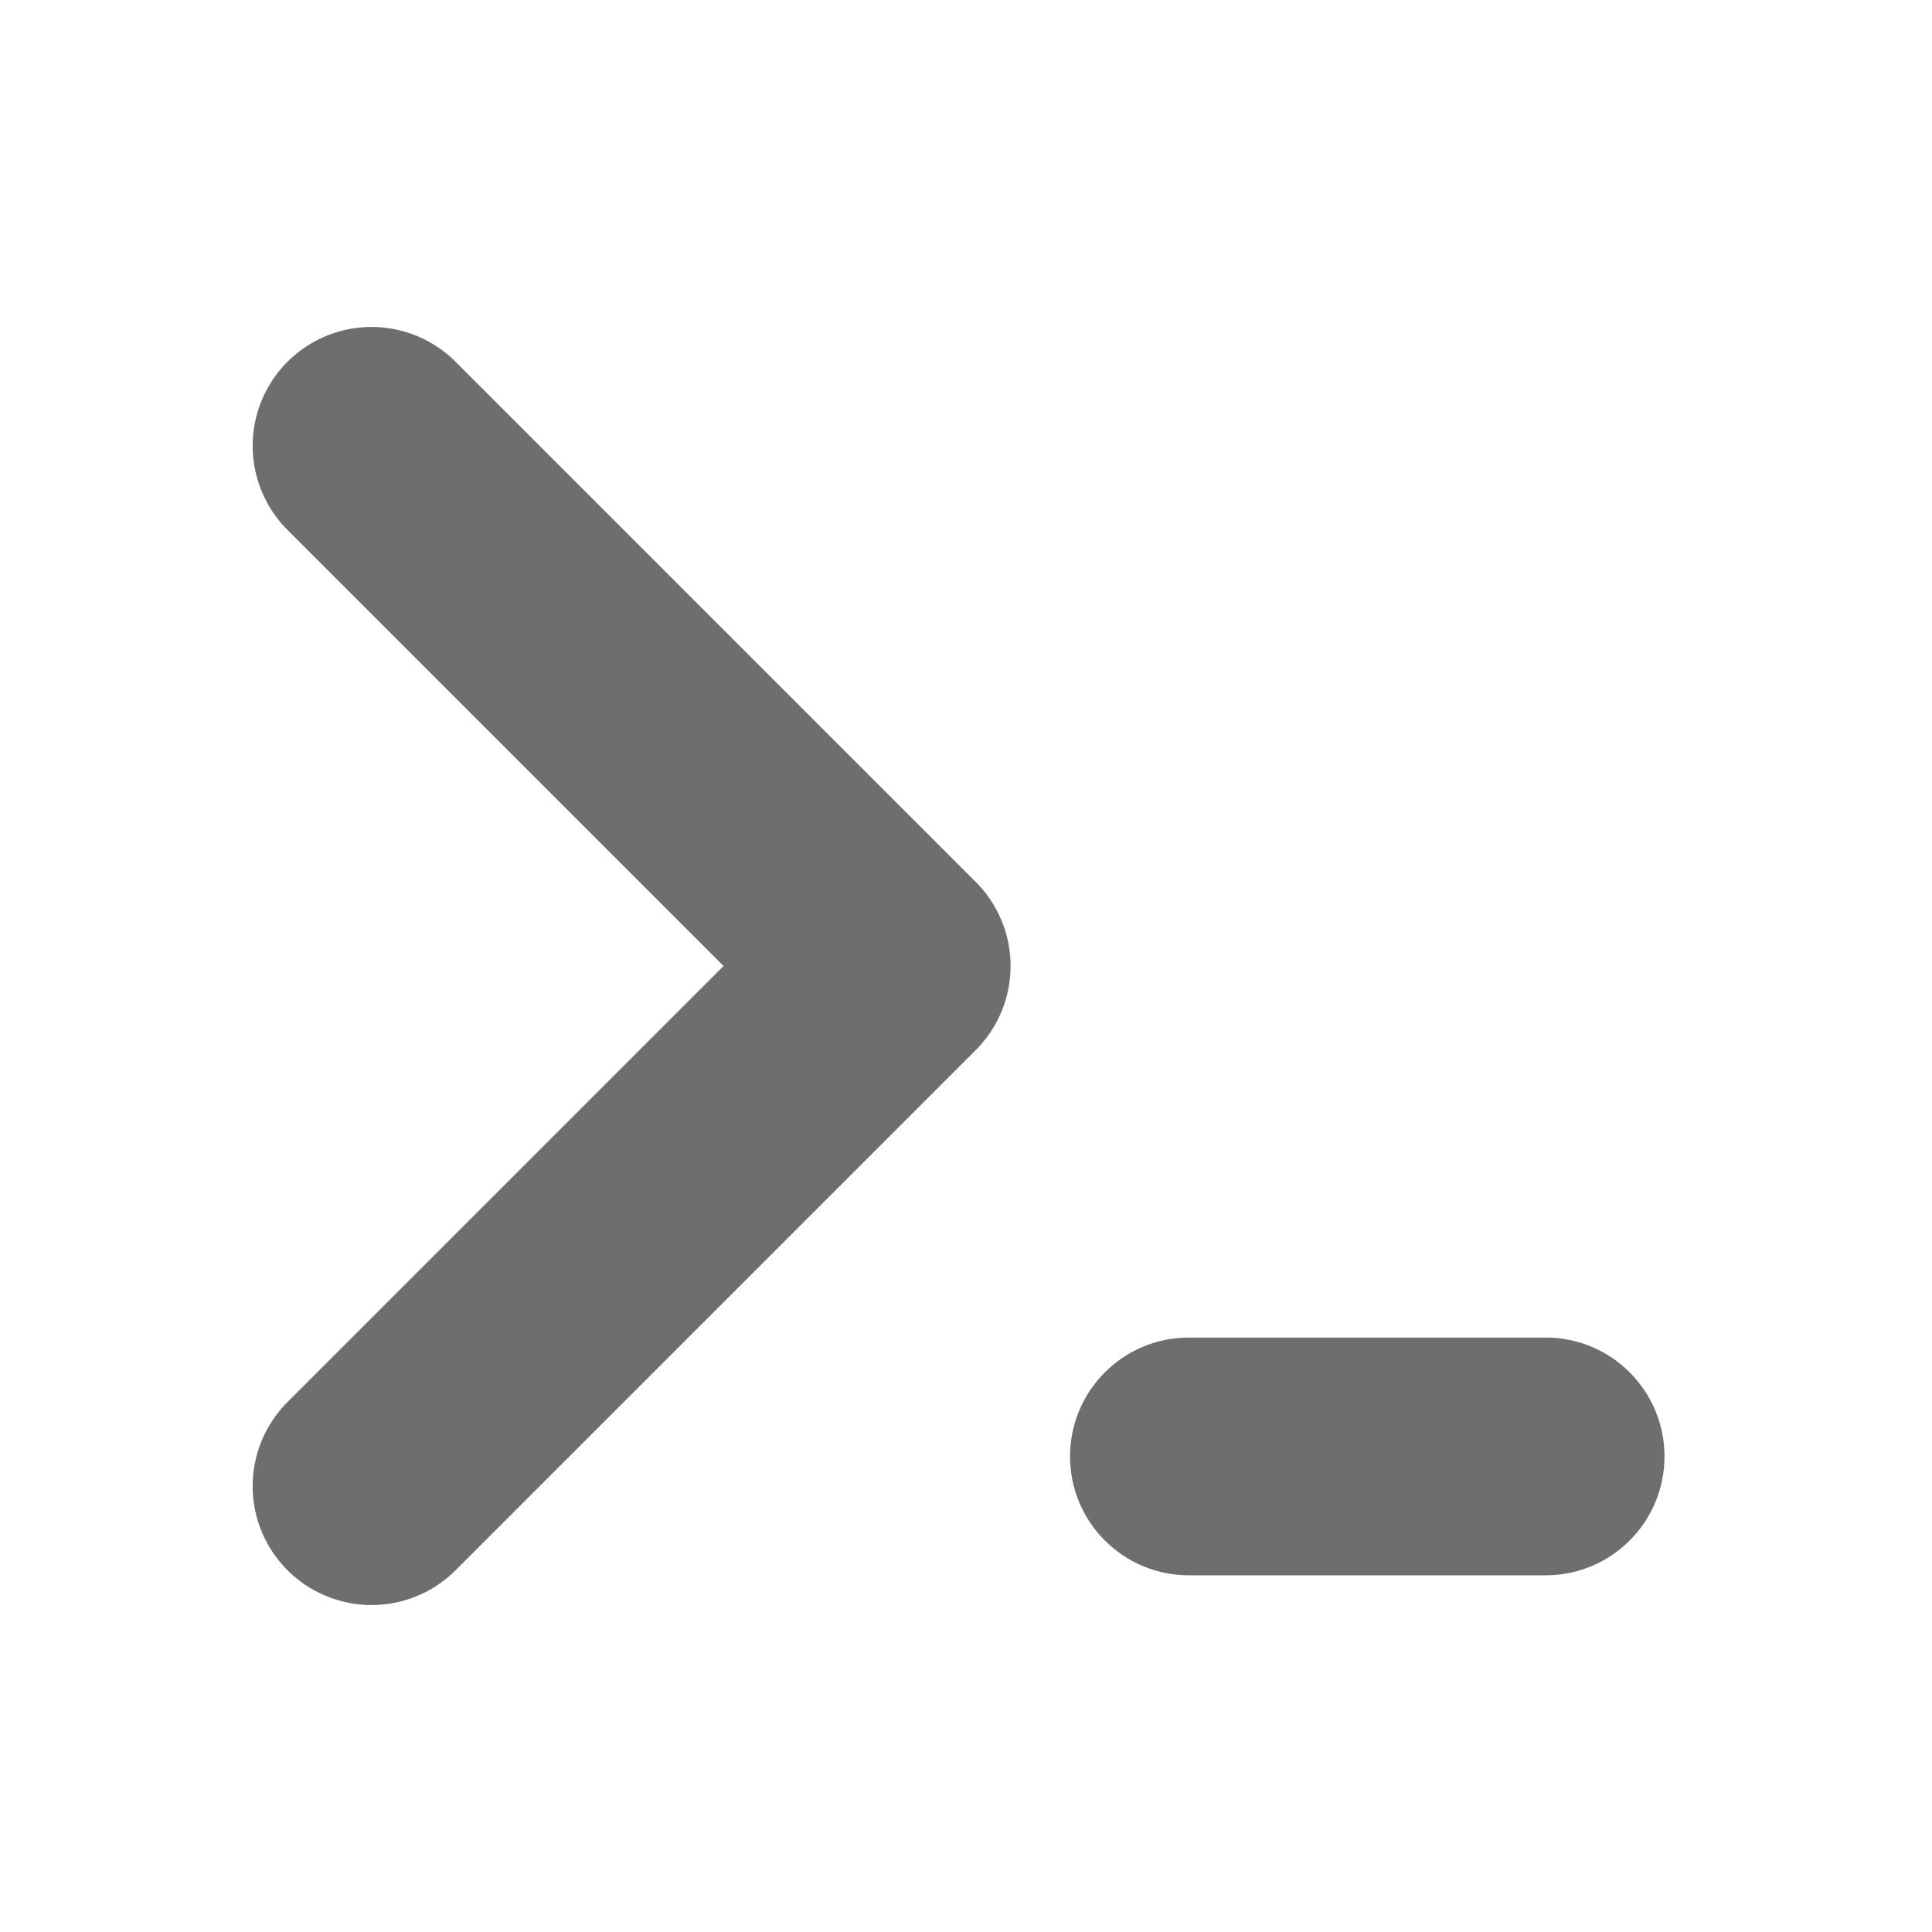
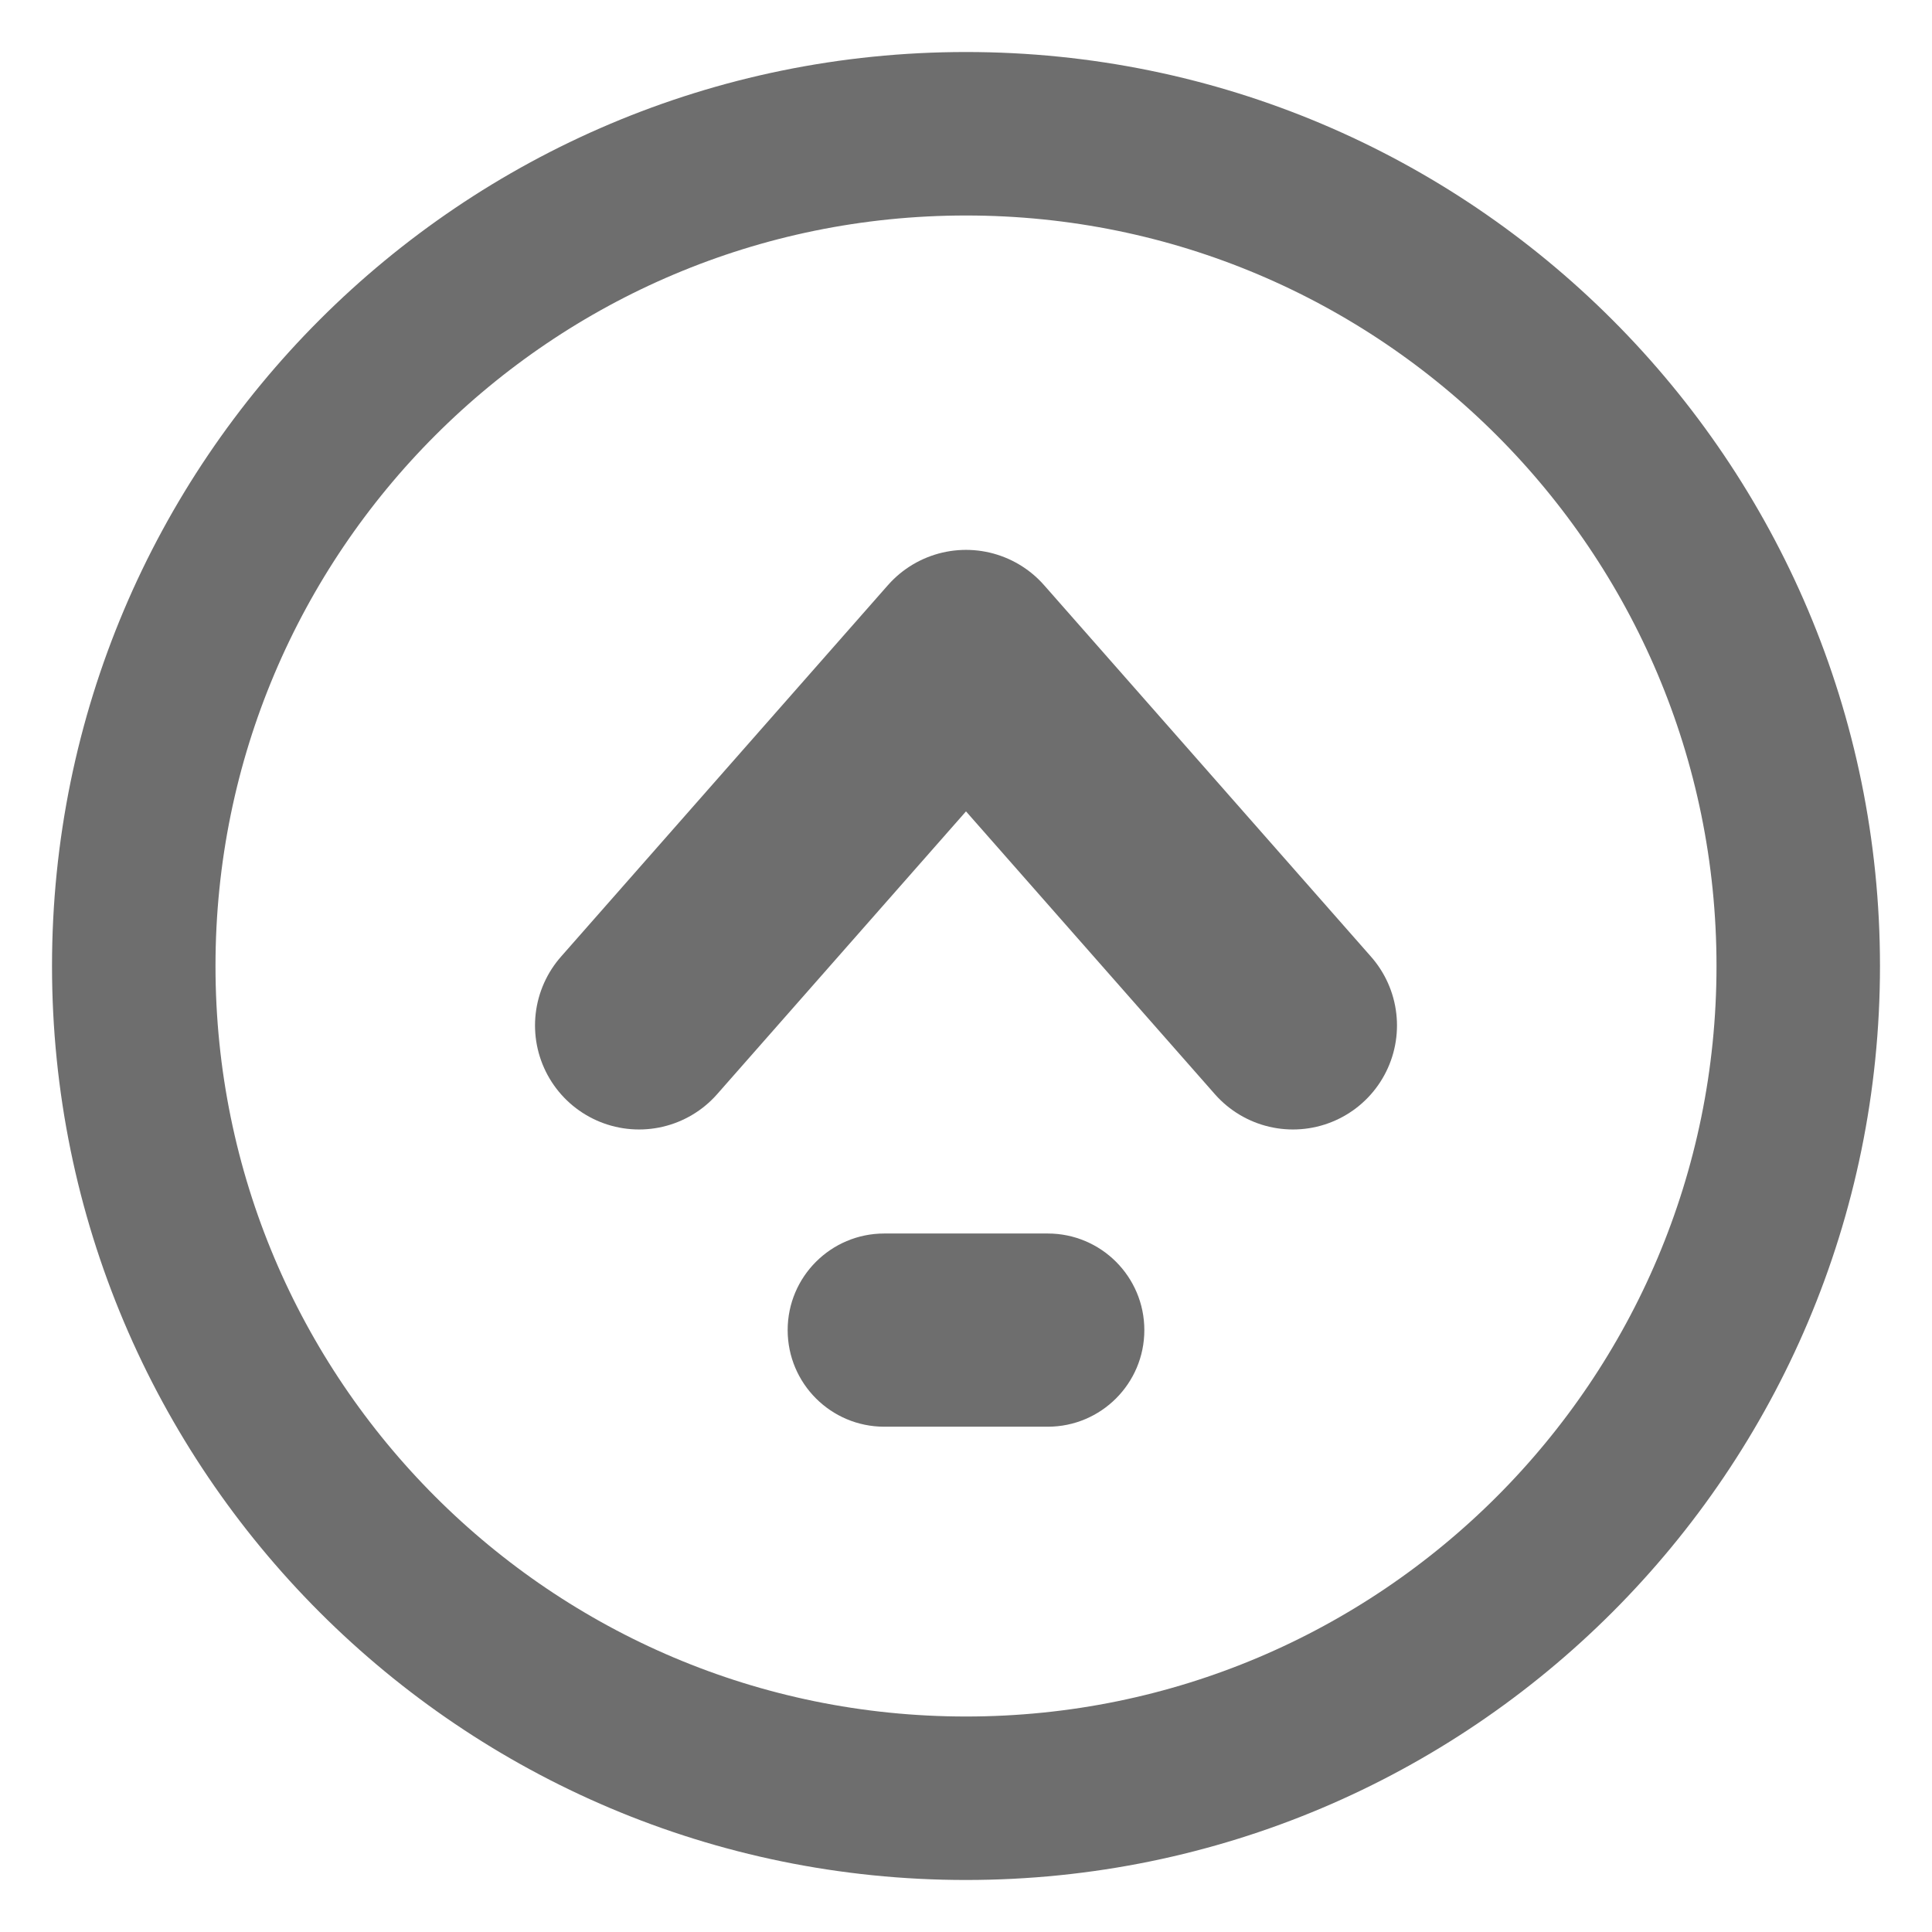
<svg xmlns="http://www.w3.org/2000/svg" viewBox="0 0 13 13" width="13" height="13">
-   <path d="M2.5 3 L6 6.5 L2.5 10" fill="none" stroke="#6E6E6E" stroke-width="1.6" stroke-linecap="round" stroke-linejoin="round" />
-   <rect x="7.2" y="9" width="4" height="1.6" rx="0.8" fill="#6E6E6E" />
+   <circle cx="6.5" cy="6.5" r="5.6" fill="none" stroke="#6E6E6E" stroke-width="1.1" />
+   <path d="M4.3 6.9 L6.5 4.4 L8.7 6.9" fill="none" stroke="#6E6E6E" stroke-width="1.4" stroke-linecap="round" stroke-linejoin="round" />
+   <rect x="5.3" y="8.3" width="2.4" height="1.3" rx="0.65" fill="#6E6E6E" />
</svg>
